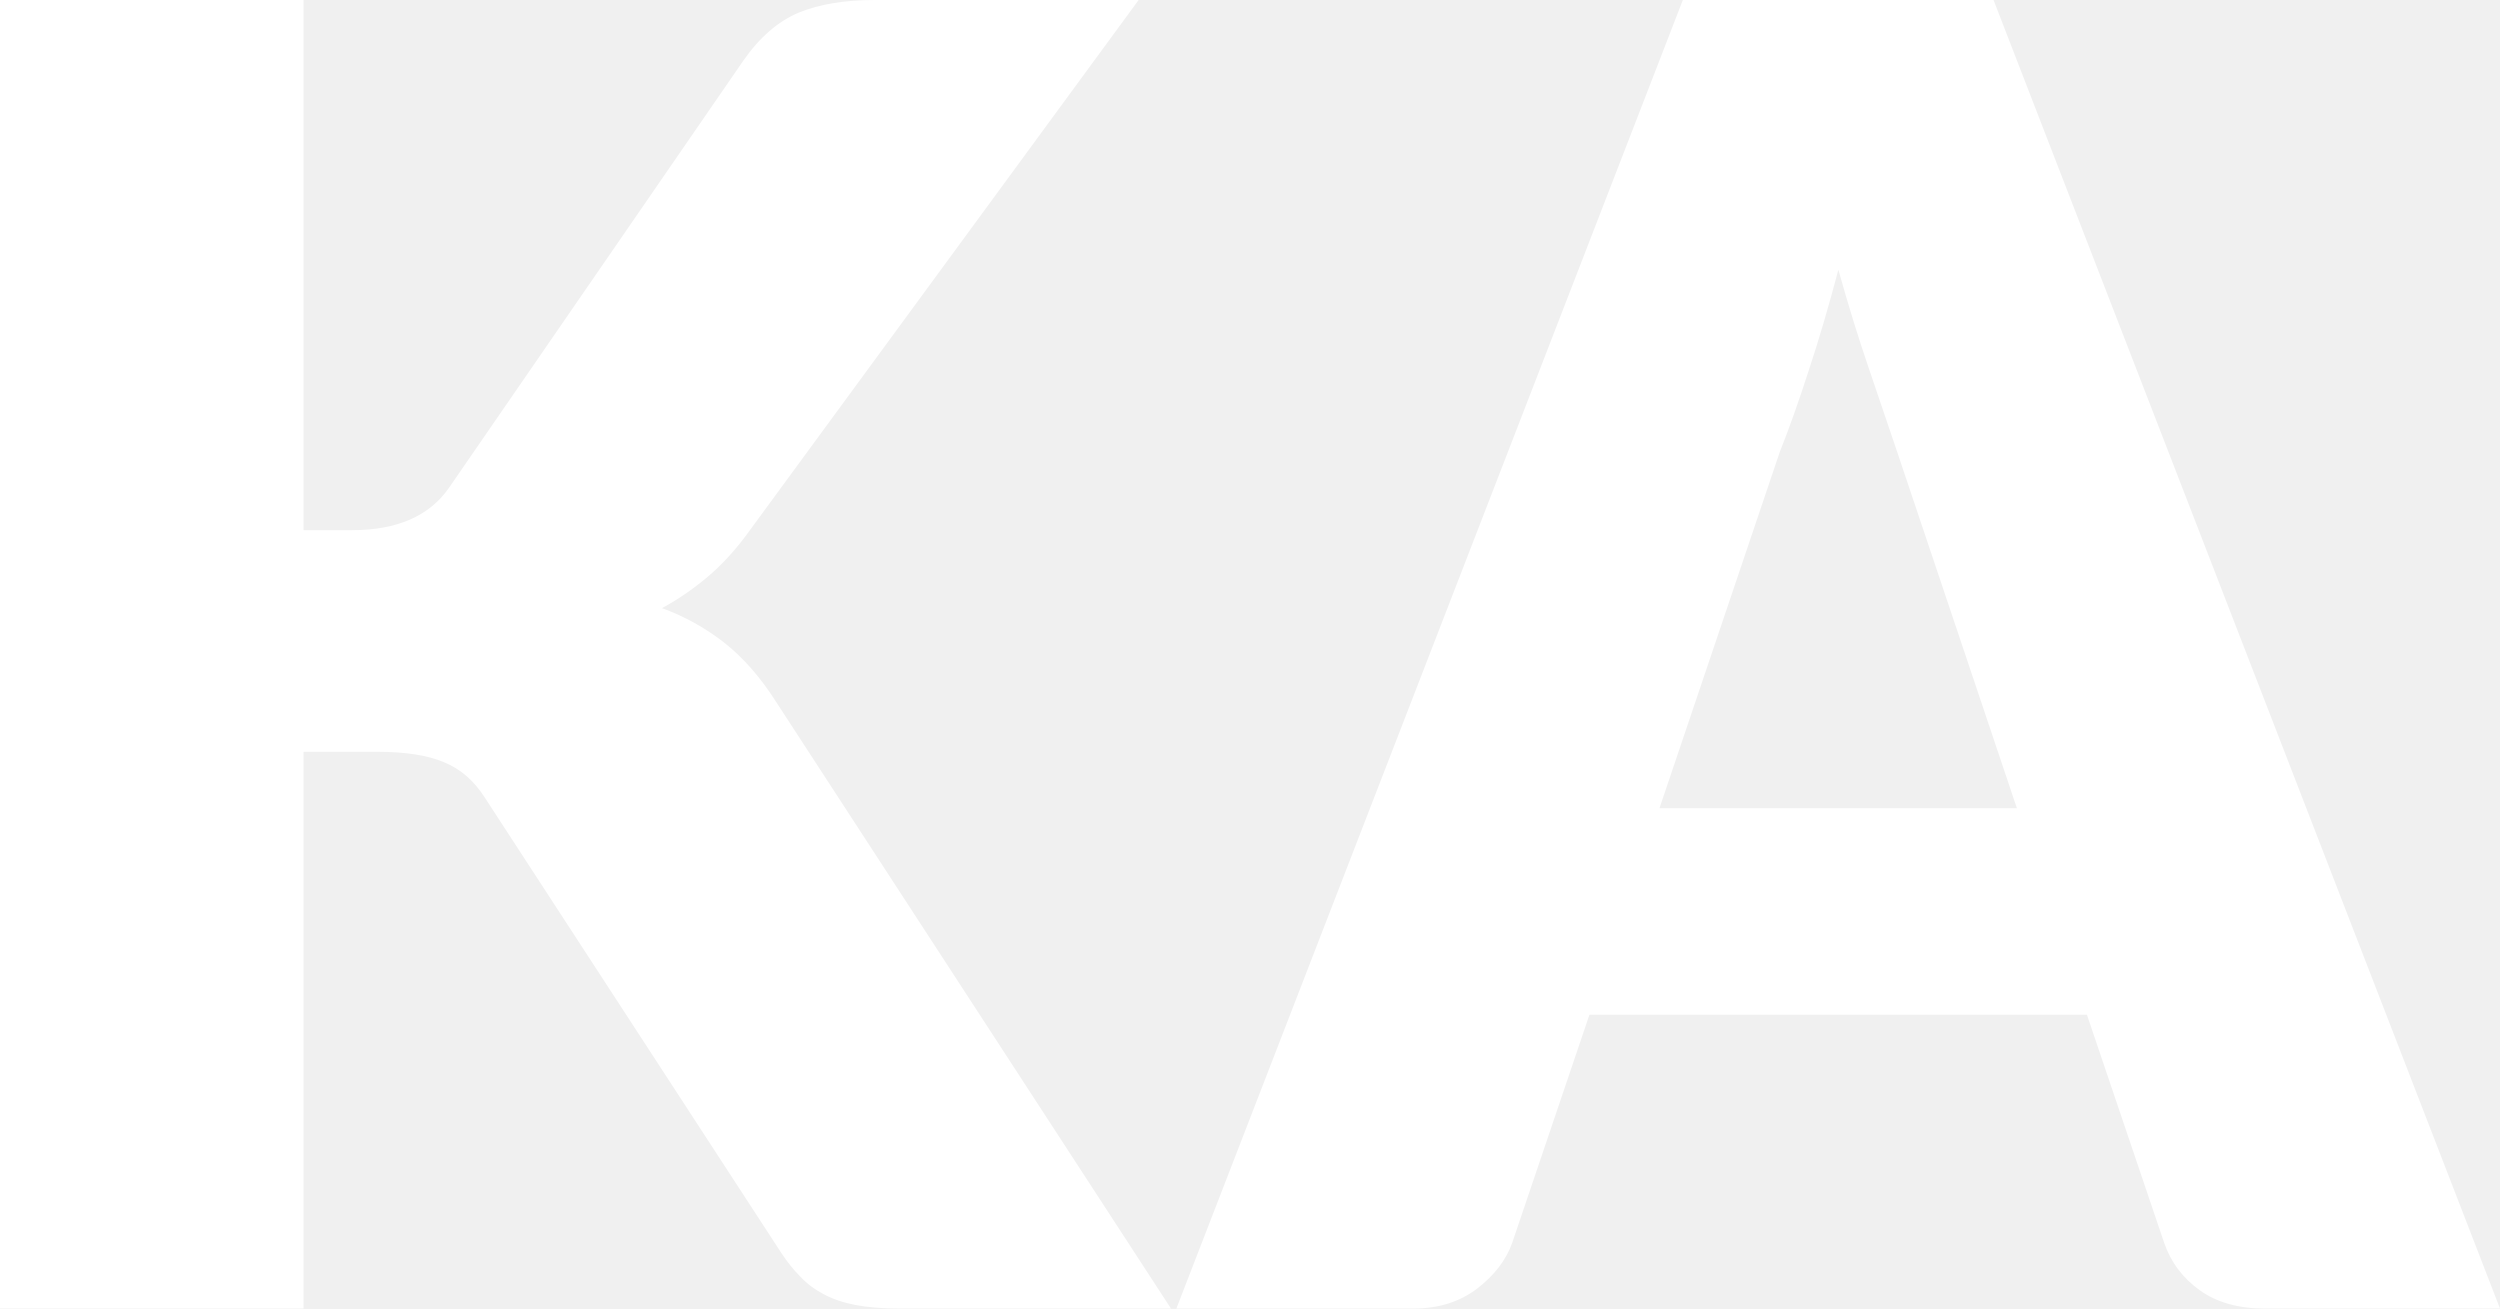
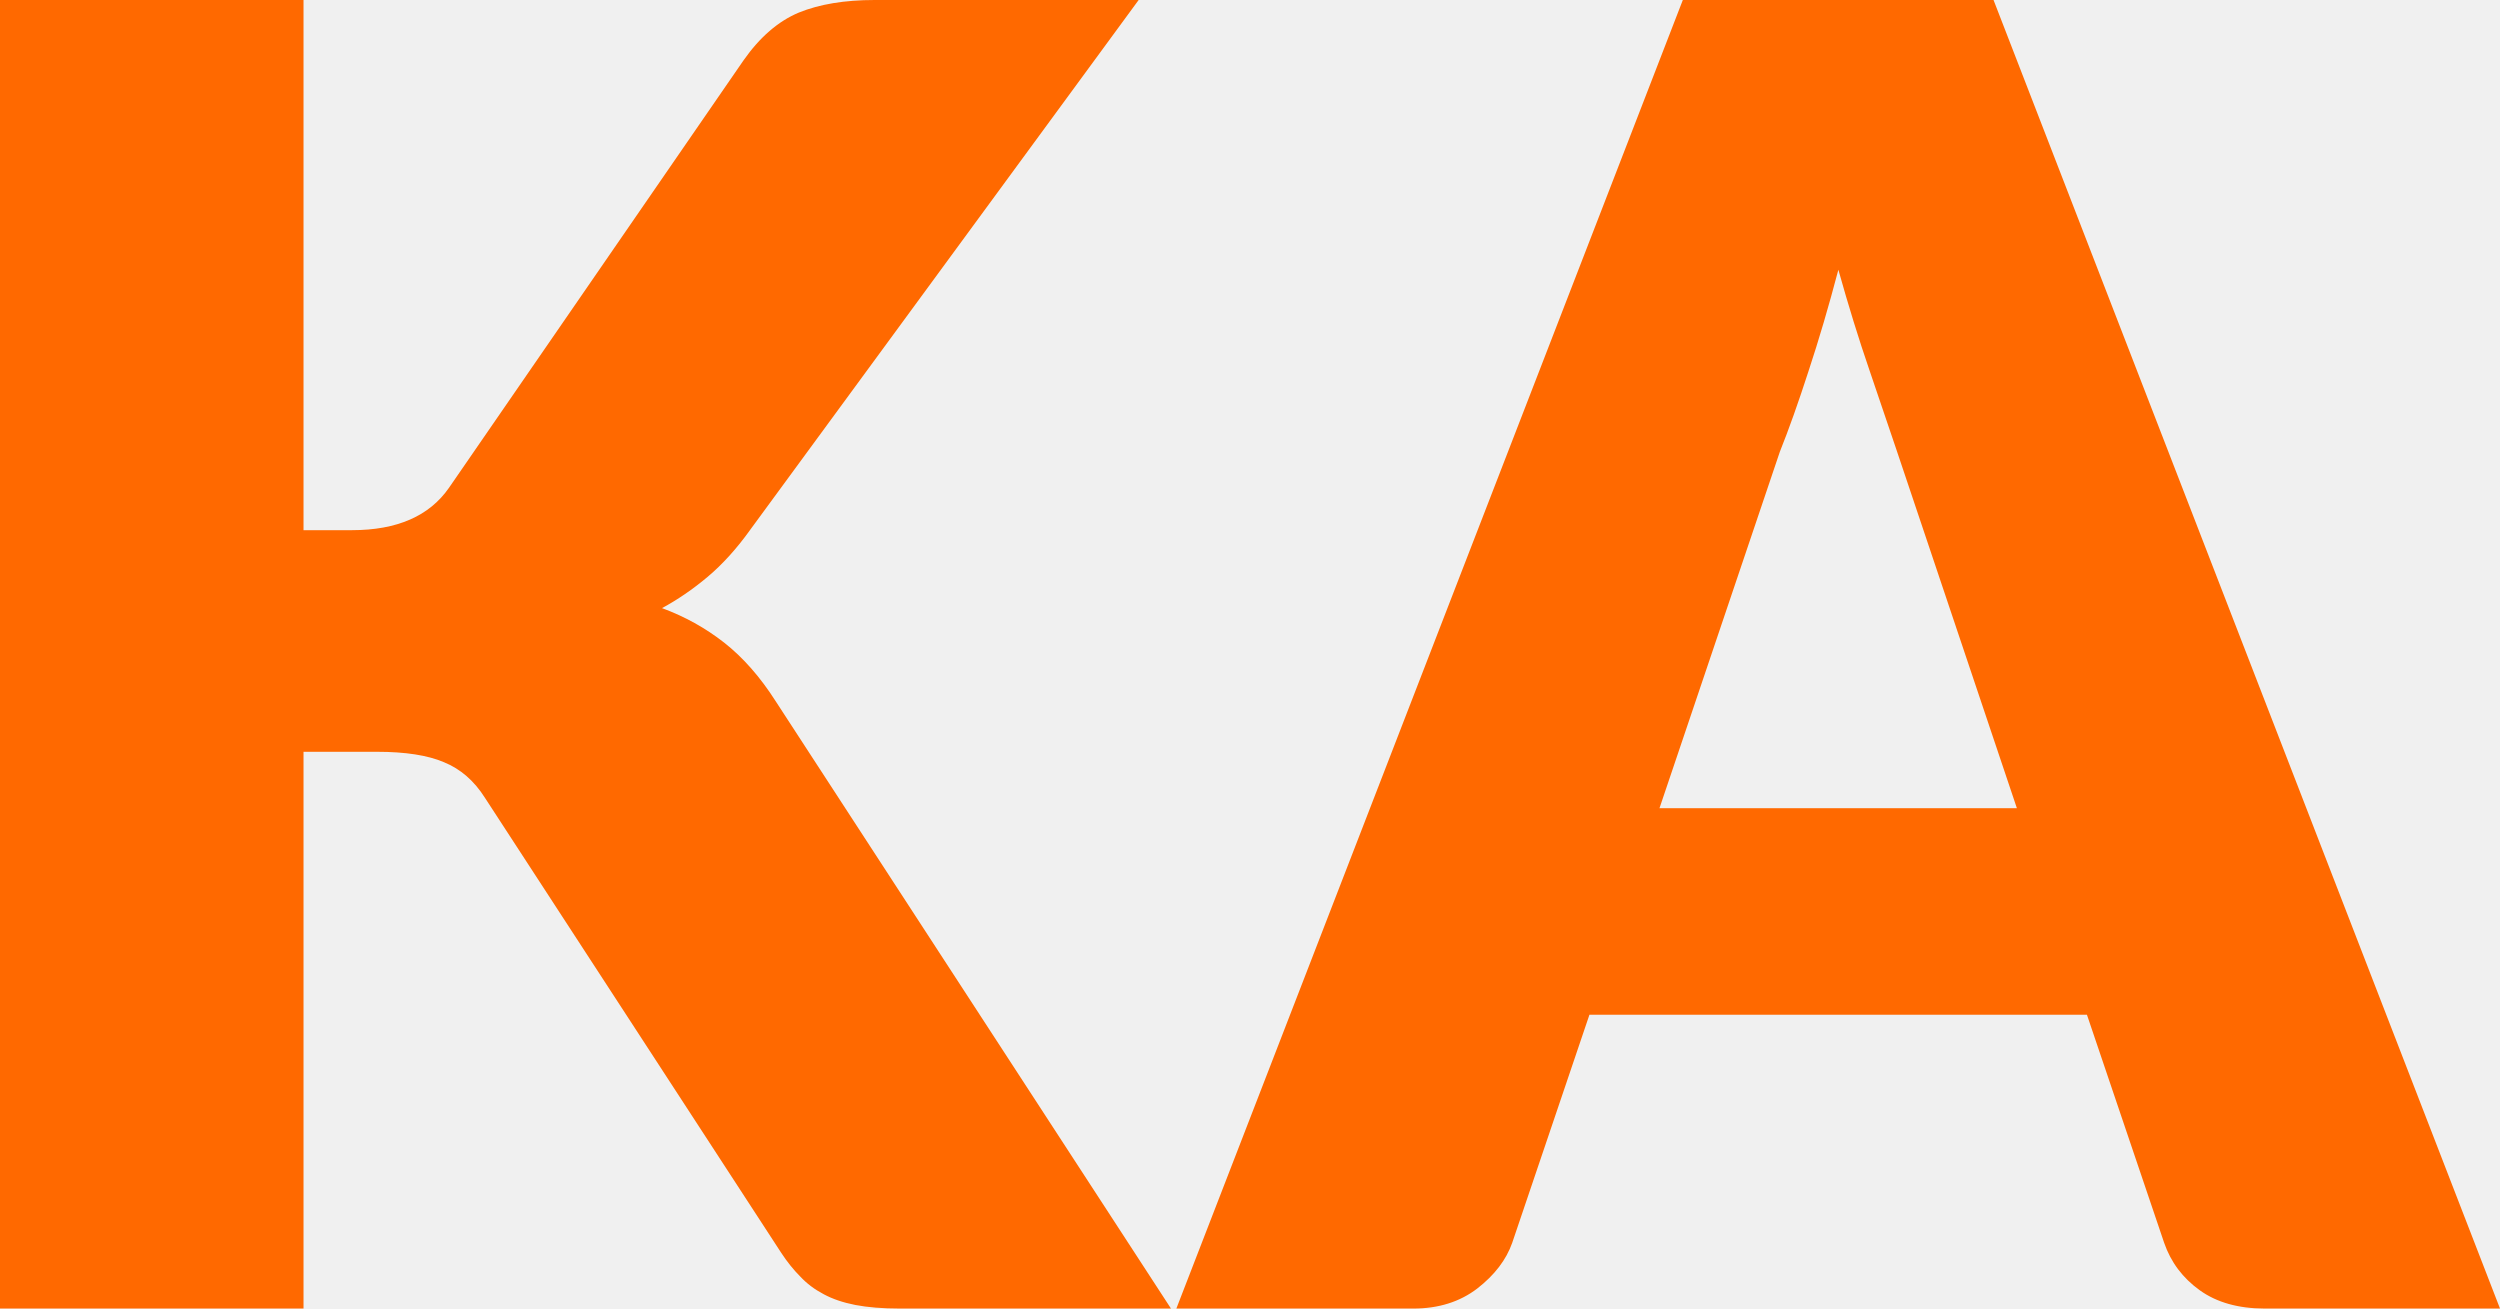
<svg xmlns="http://www.w3.org/2000/svg" viewBox="0 12.92 69.6 36.43" data-asc="0.987" width="69.6" height="36.43">
  <defs />
  <g>
-     <g fill="#ffffff">
+     <g fill="#ff6900">
      <g transform="translate(0, 0)">
        <path d="M8.45 27.68L9.80 27.68Q11.68 27.68 12.50 26.50L20.70 14.60Q21.38 13.63 22.24 13.27Q23.10 12.92 24.35 12.92L31.70 12.92L20.90 27.65Q20.33 28.45 19.70 28.98Q19.08 29.50 18.43 29.85Q19.38 30.20 20.16 30.81Q20.95 31.43 21.60 32.45L32.60 49.35L25.05 49.35Q24.33 49.35 23.81 49.25Q23.30 49.15 22.93 48.95Q22.55 48.75 22.28 48.46Q22 48.18 21.75 47.80L13.50 35.13Q13.05 34.42 12.36 34.14Q11.68 33.85 10.50 33.85L8.45 33.85L8.45 49.35L0 49.35L0 12.92L8.45 12.92L8.45 27.68ZM69.60 49.35L63.05 49.35Q61.95 49.35 61.24 48.84Q60.53 48.33 60.25 47.52L58.10 41.17L44.25 41.17L42.10 47.52Q41.85 48.23 41.13 48.79Q40.40 49.35 39.35 49.35L32.75 49.35L46.85 12.92L55.50 12.92L69.60 49.35M46.20 35.42L56.15 35.42L52.80 25.45Q52.48 24.50 52.04 23.21Q51.60 21.93 51.18 20.43Q50.78 21.95 50.35 23.25Q49.93 24.55 49.55 25.50L46.20 35.42Z" />
      </g>
    </g>
  </g>
</svg>
